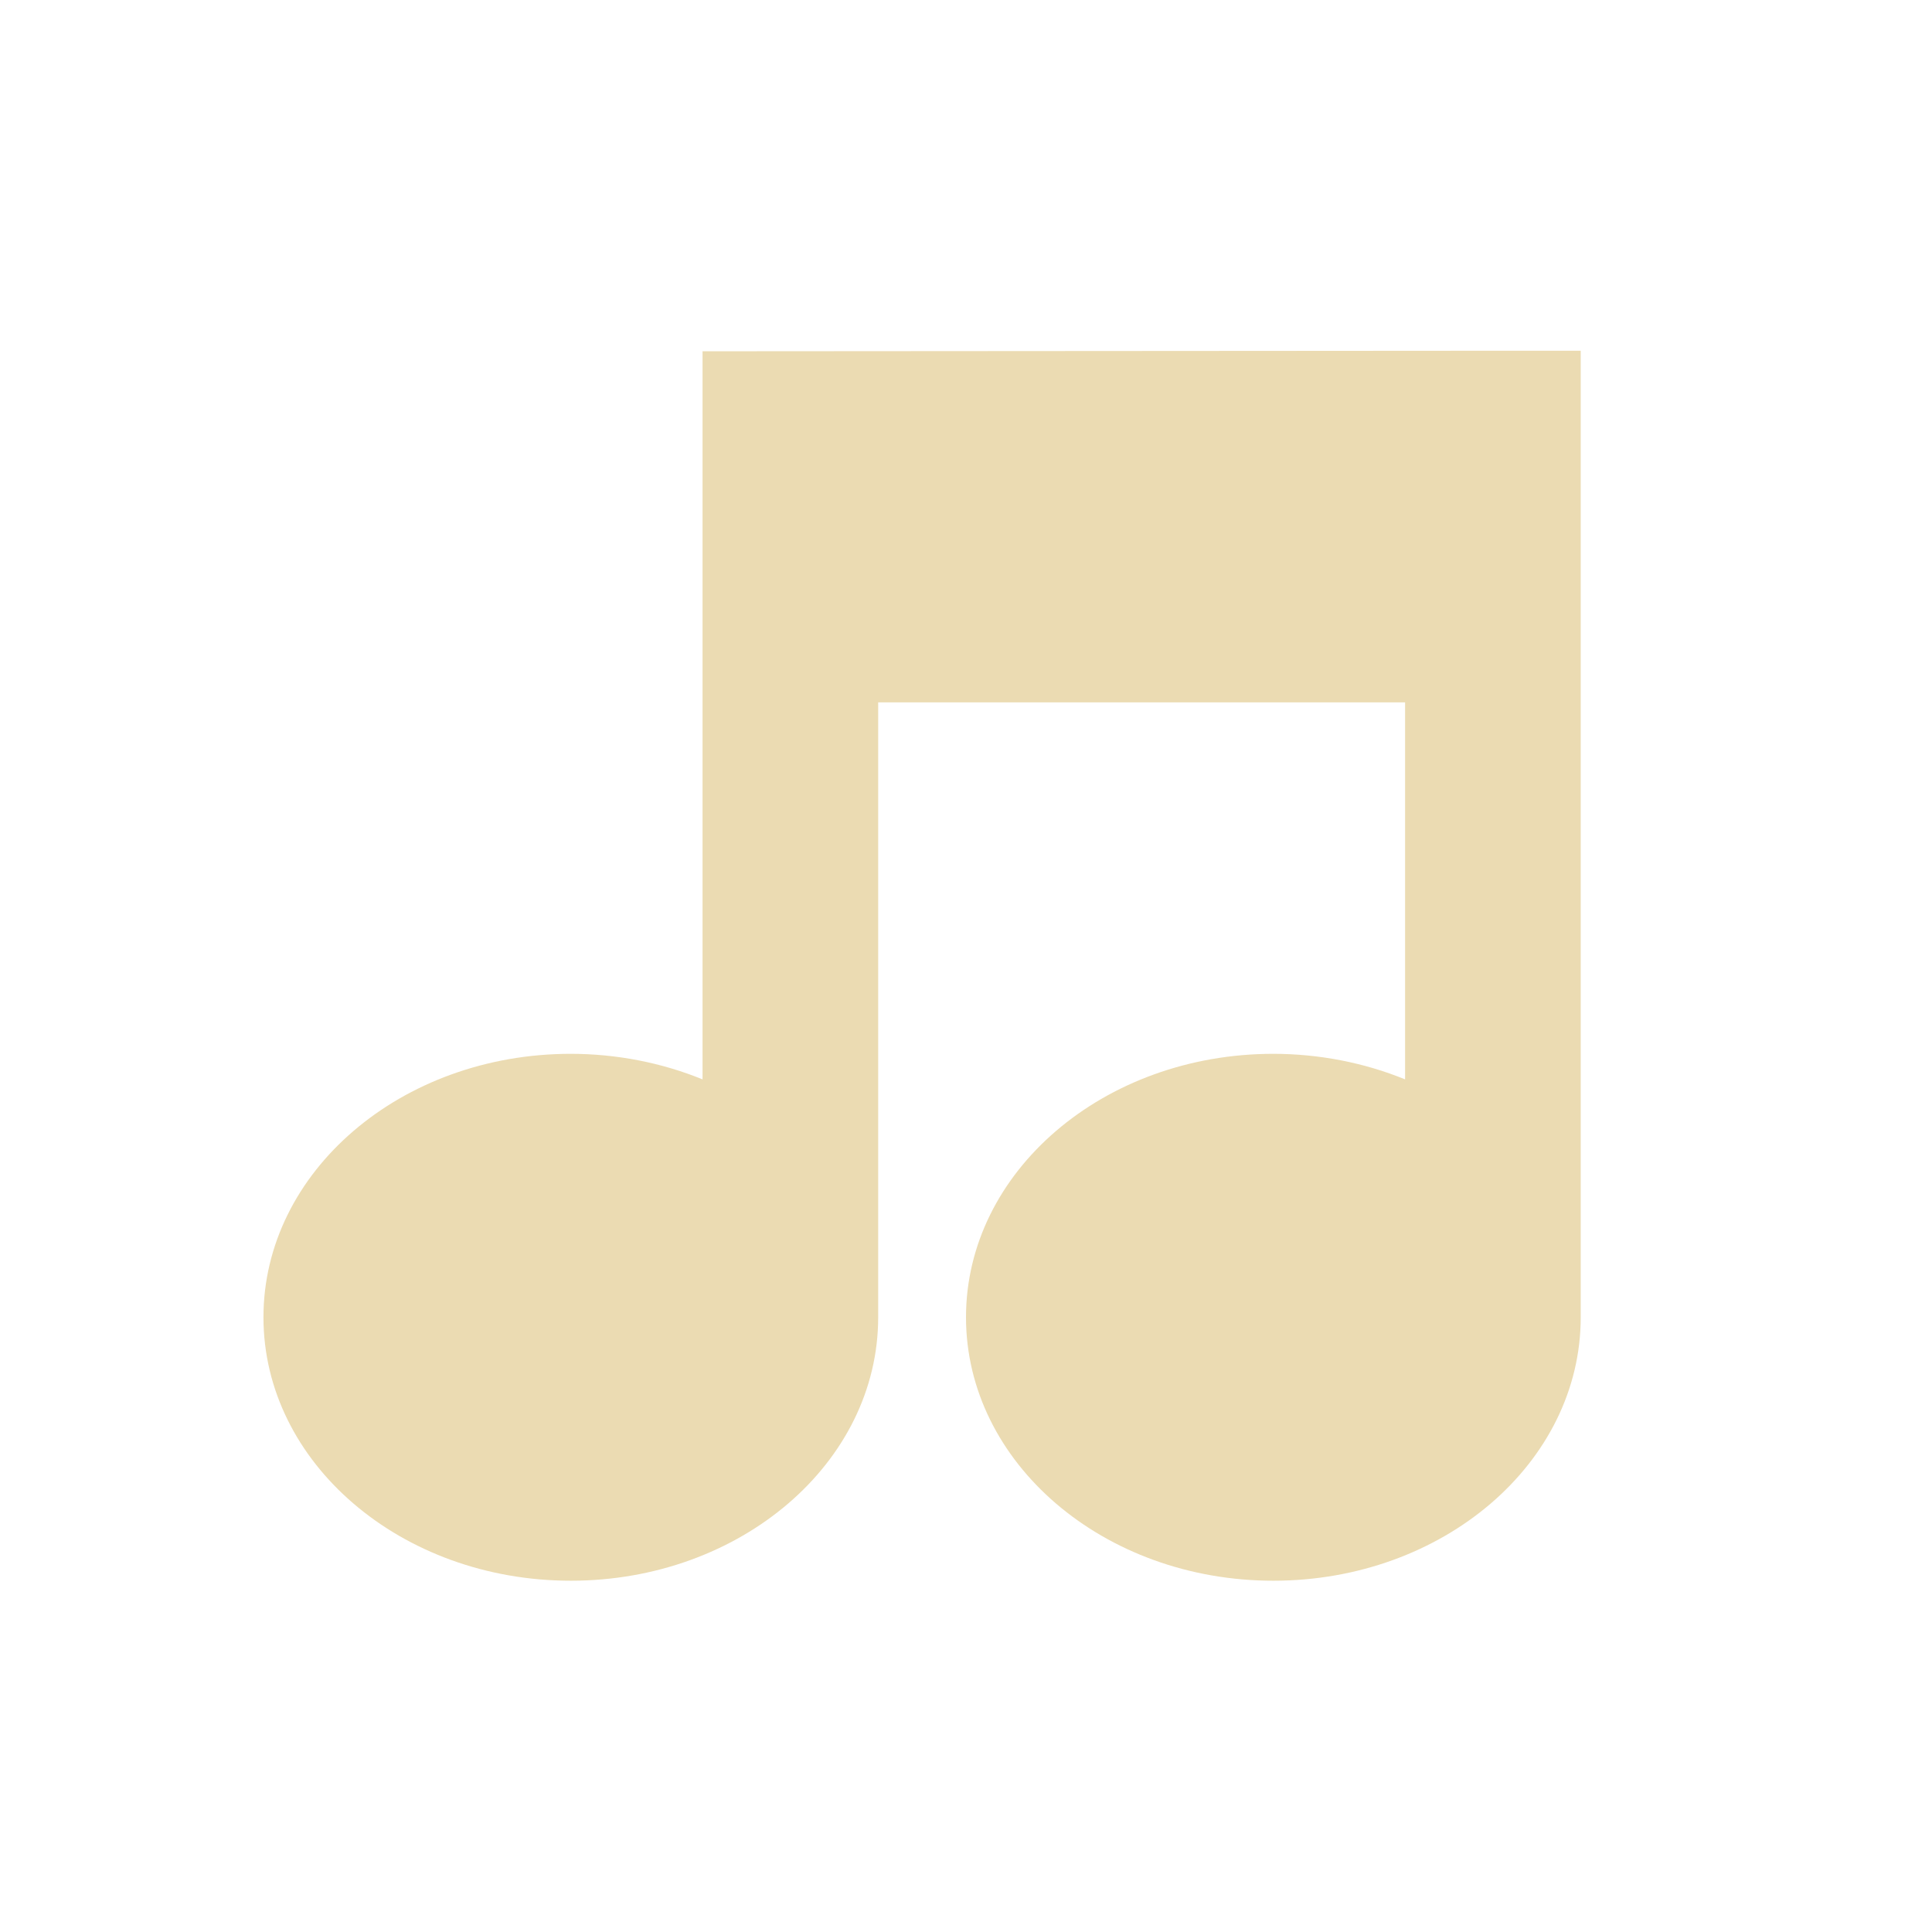
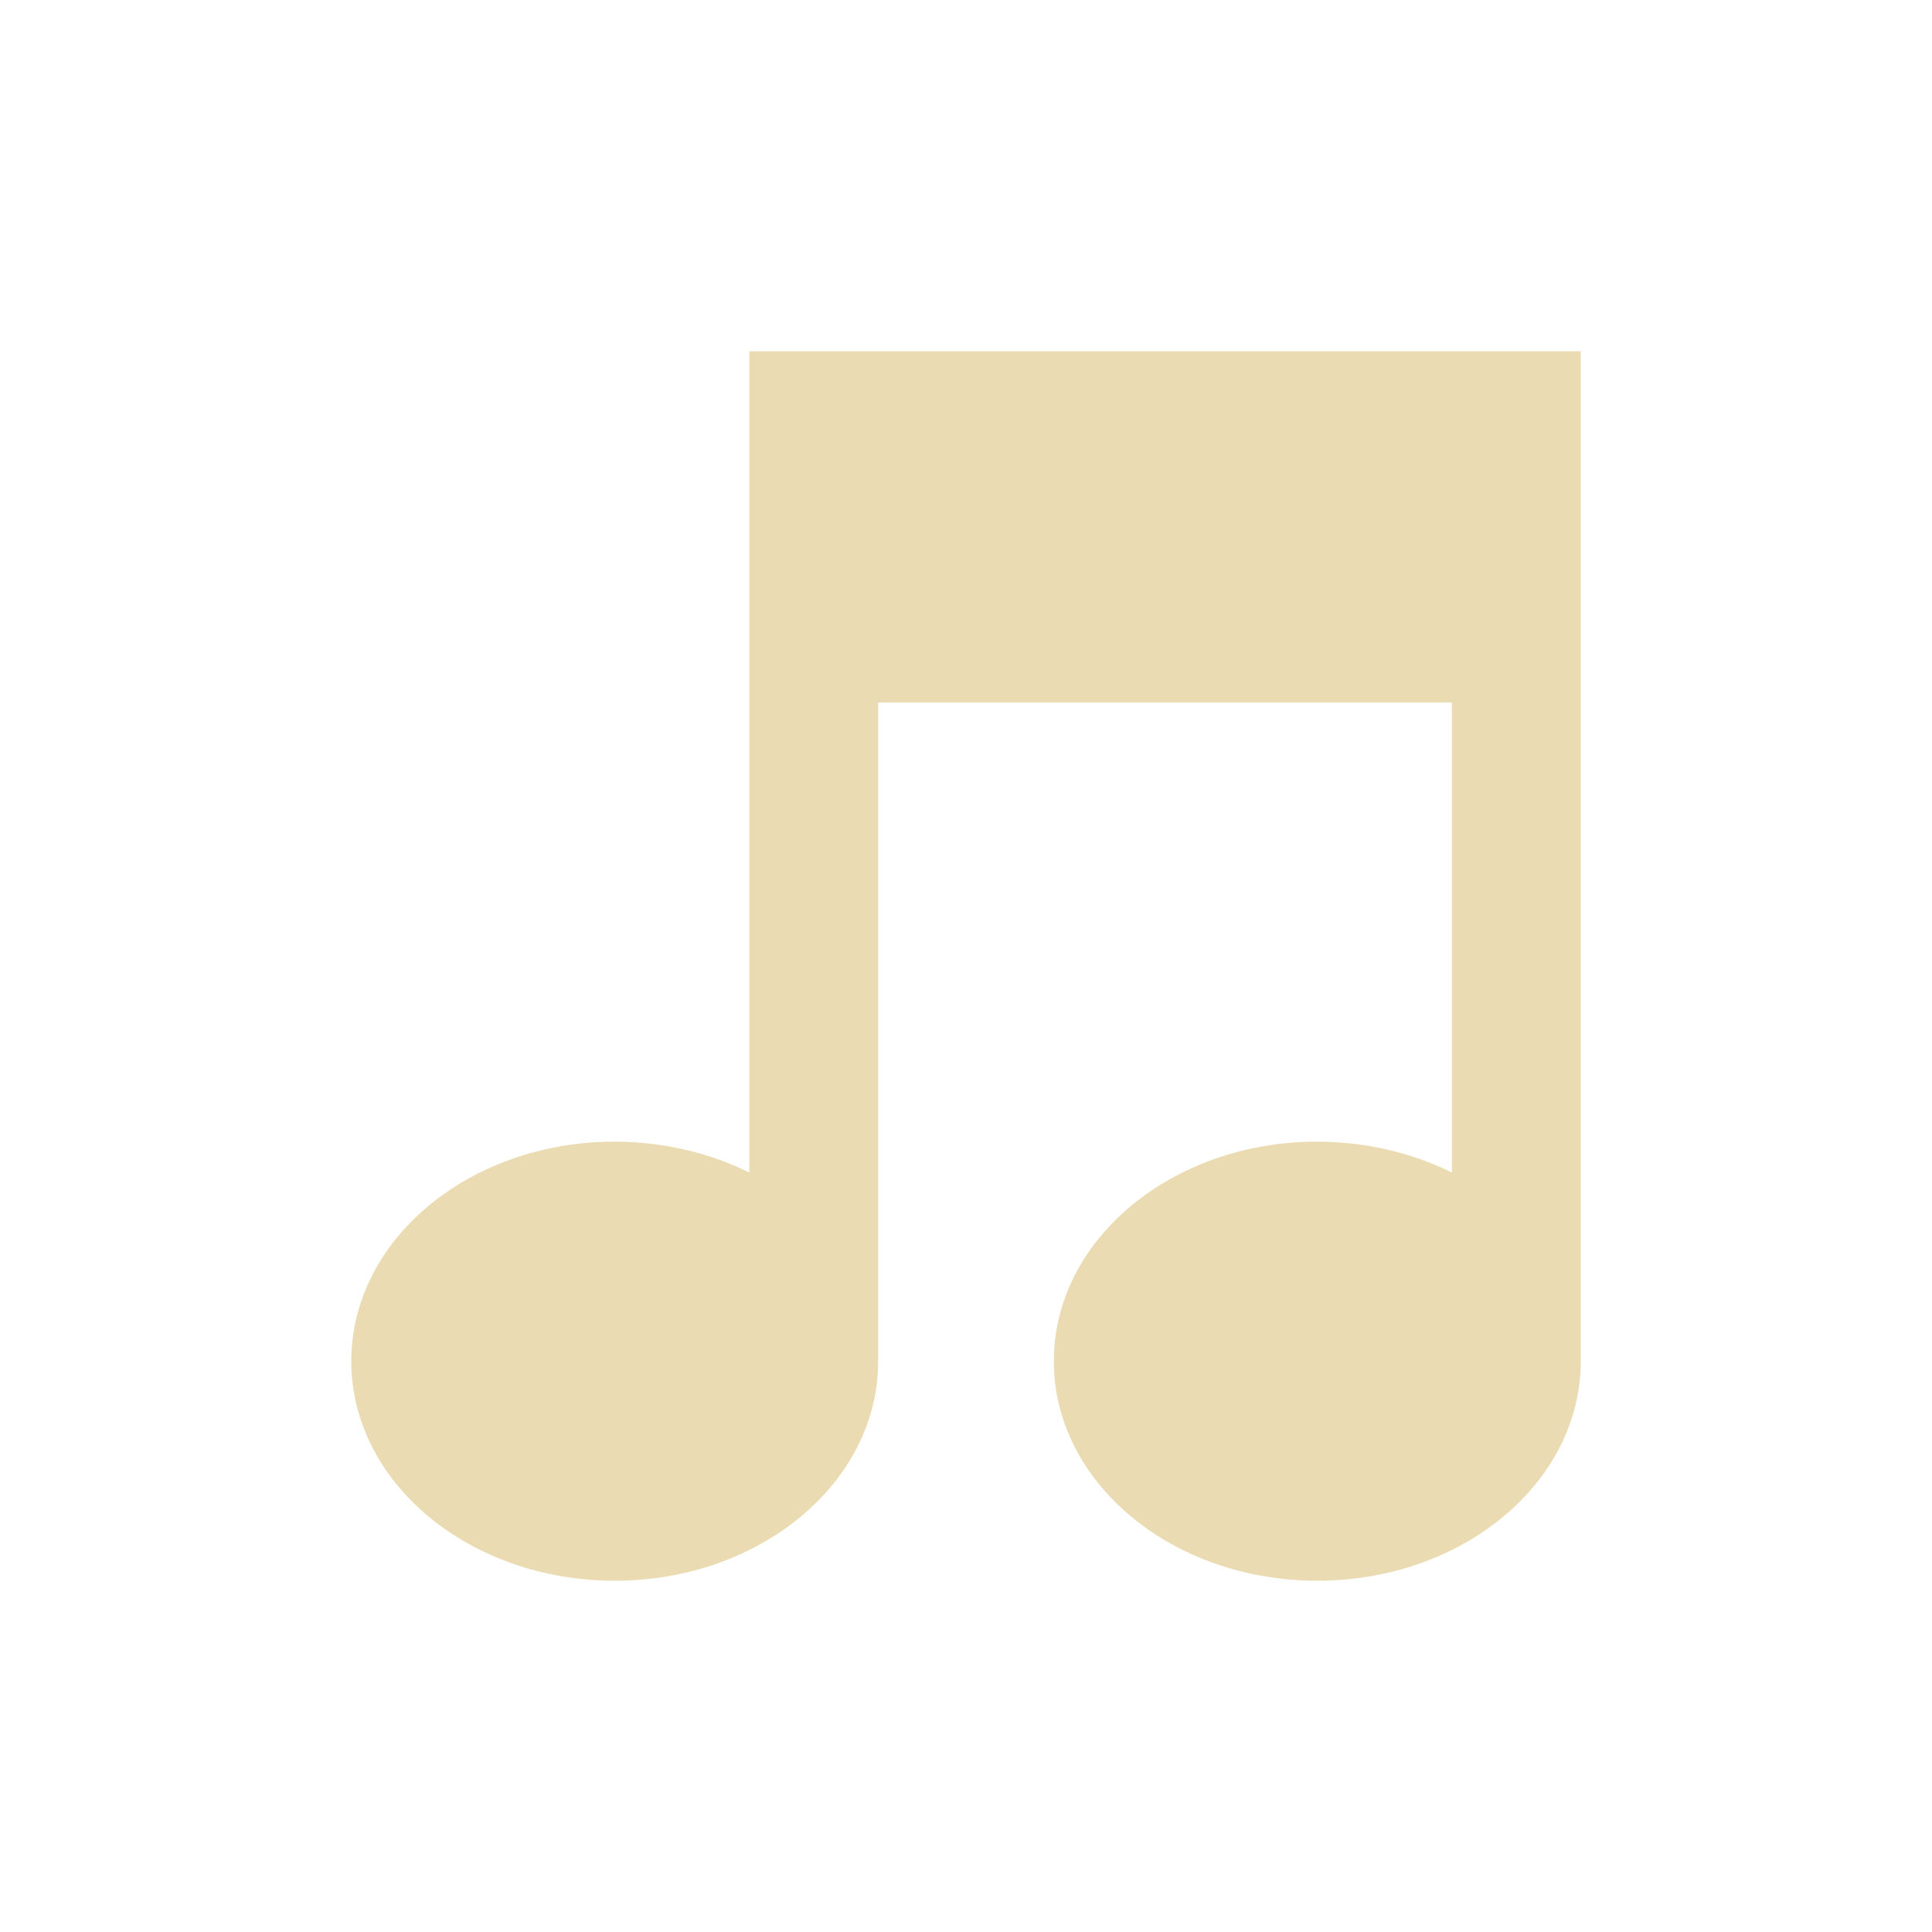
<svg xmlns="http://www.w3.org/2000/svg" width="22" height="22" version="1.1" viewBox="0 0 22 22">
  <defs>
    <style type="text/css">.ColorScheme-Text { color:#ebdbb2; } .ColorScheme-Highlight { color:#458588; }</style>
  </defs>
-   <path class="ColorScheme-Text" d="m17 3.994-9 0.006v8.291a3.5 3 0 0 0-1.5-0.291 3.5 3 0 0 0-3.5 3 3.5 3 0 0 0 3.5 3 3.5 3 0 0 0 3.5-3 3.5 3 0 0 0 0-2e-3v-7h6v4.293a3.5 3 0 0 0-1.5-0.291 3.5 3 0 0 0-3.5 3 3.5 3 0 0 0 3.5 3 3.5 3 0 0 0 3.5-3 3.5 3 0 0 0 0-0.006v-11h-1z" fill="currentColor" />
+   <path class="ColorScheme-Text" d="m8.533 4v9.352c-0.464-0.23-0.994-0.351-1.533-0.352-1.657 0-3 1.119-3 2.5s1.343 2.5 3 2.5c1.657 0 3-1.119 3-2.5v-7.5h6.533v5.352c-0.464-0.23-0.994-0.351-1.533-0.352-1.657 0-3 1.119-3 2.5s1.343 2.5 3 2.5 3-1.119 3-2.5v-11.5z" fill="currentColor" />
</svg>
